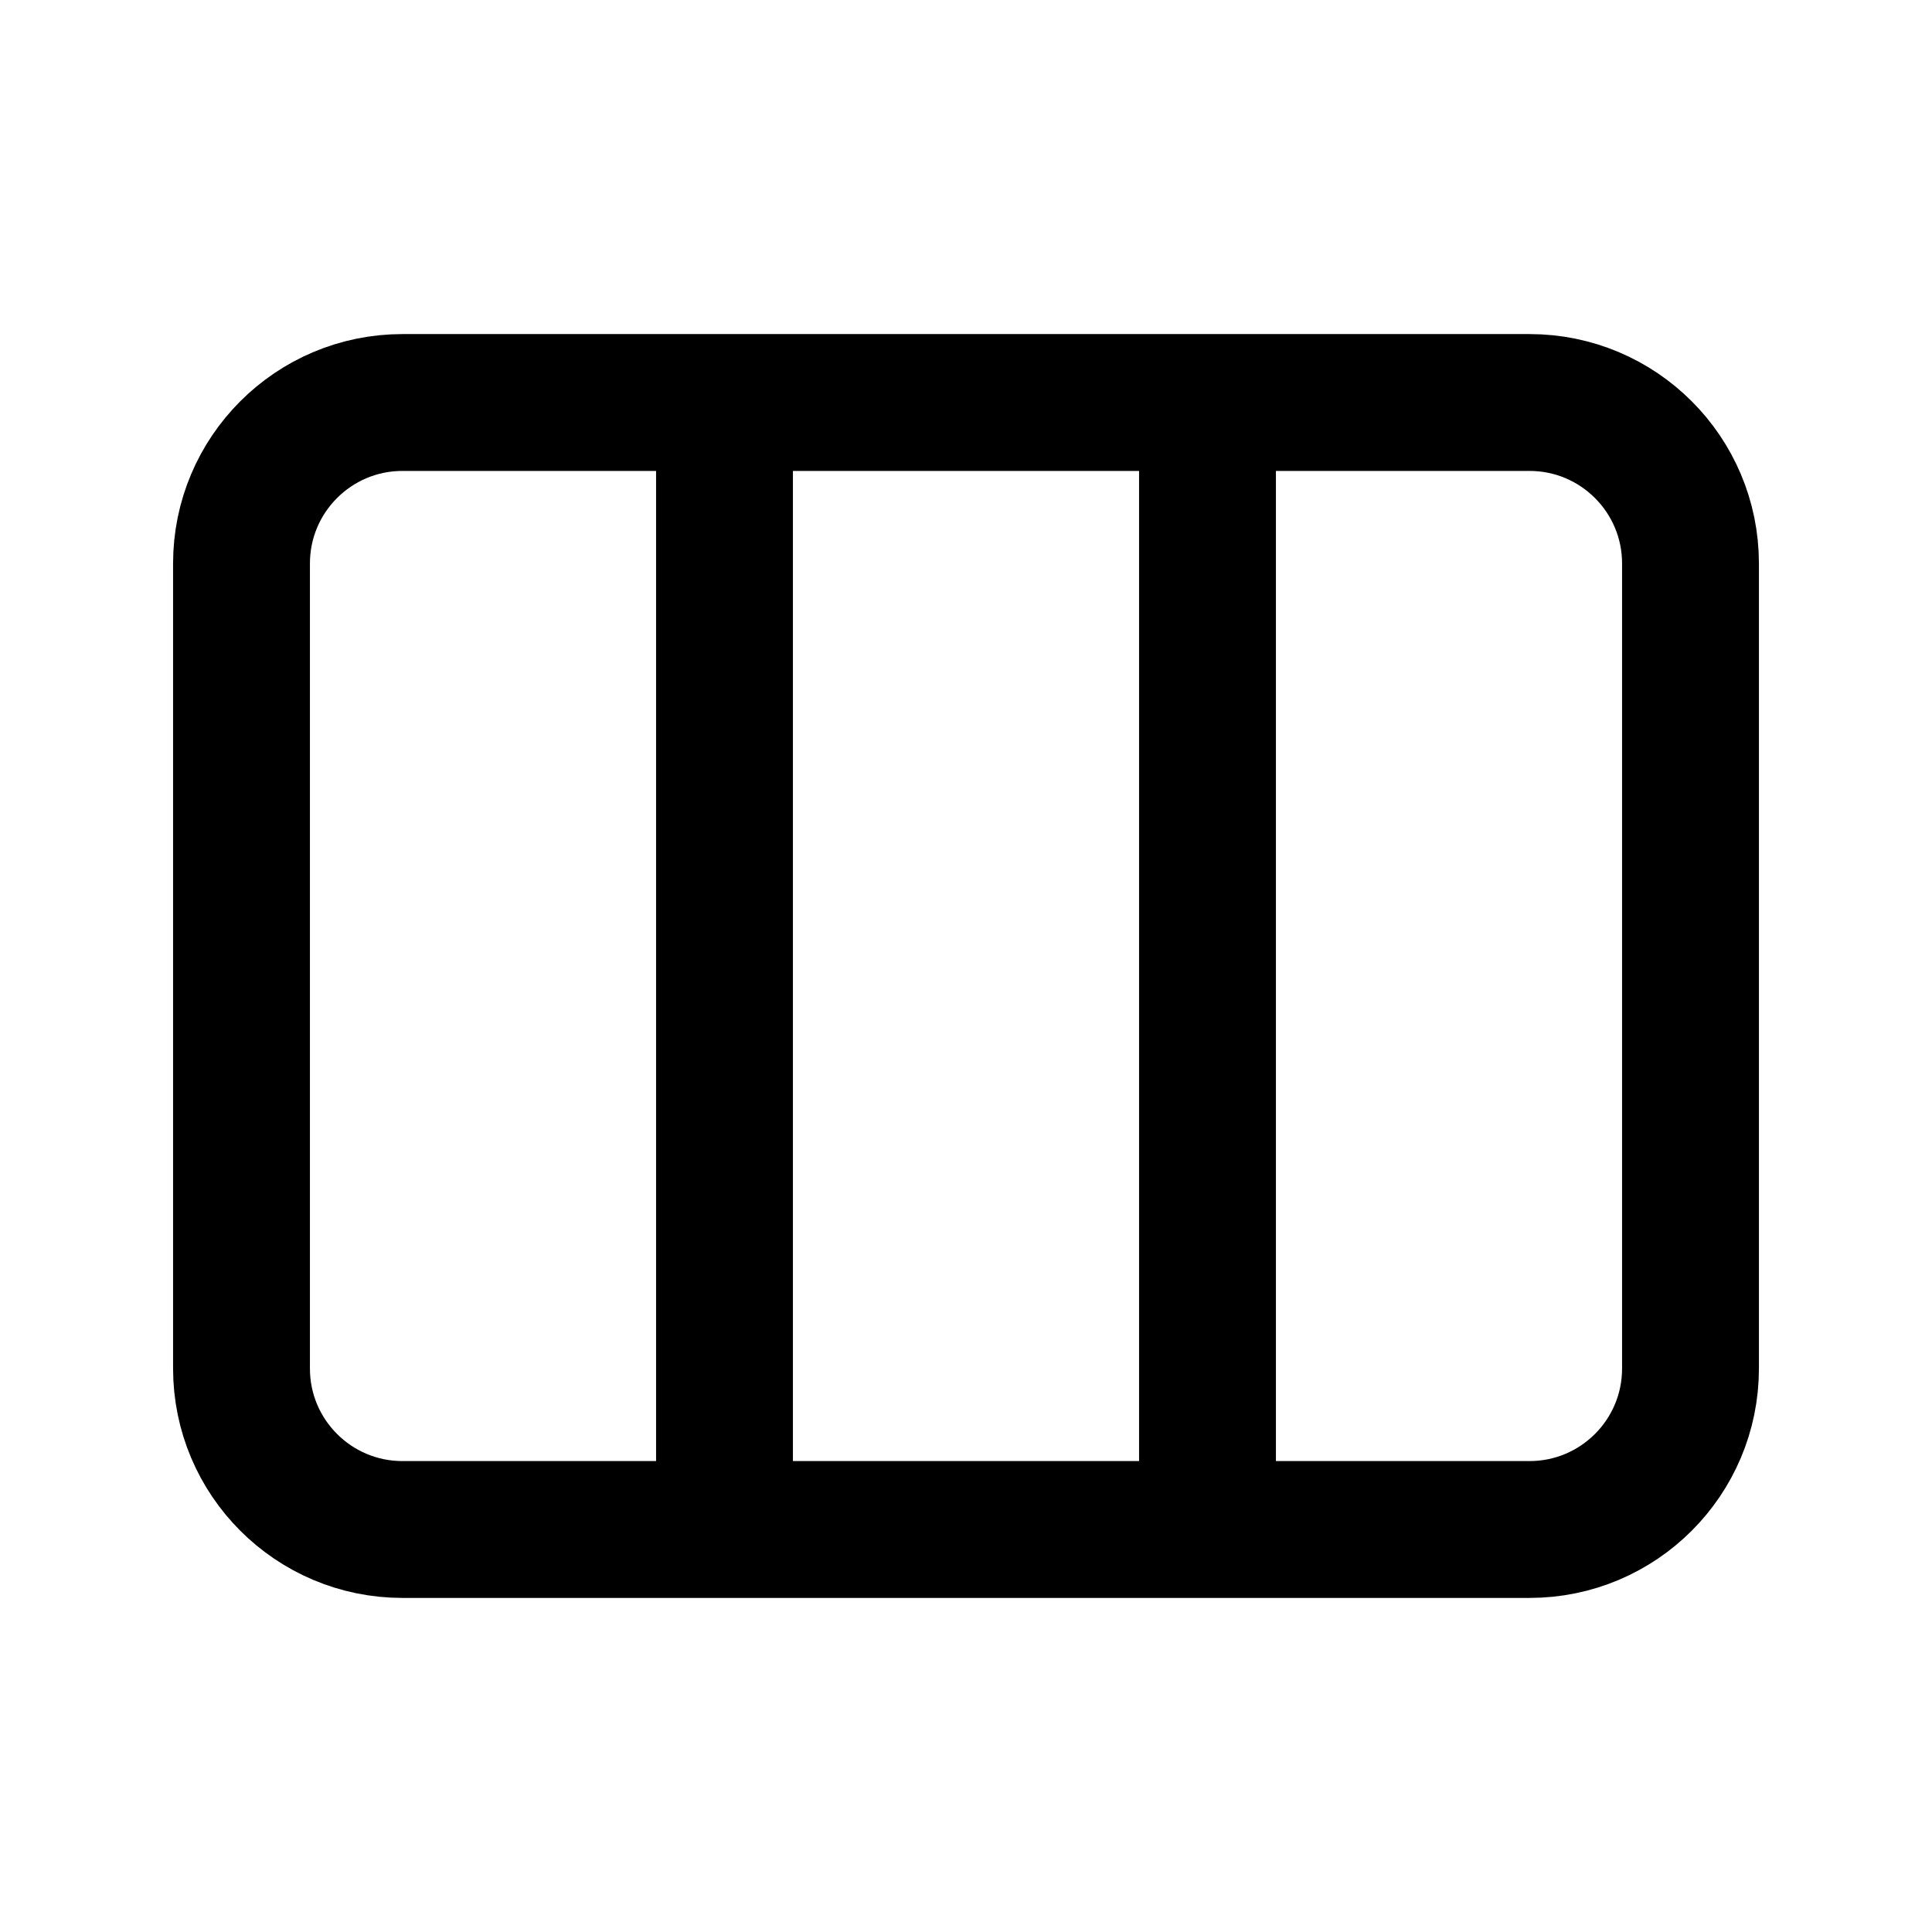
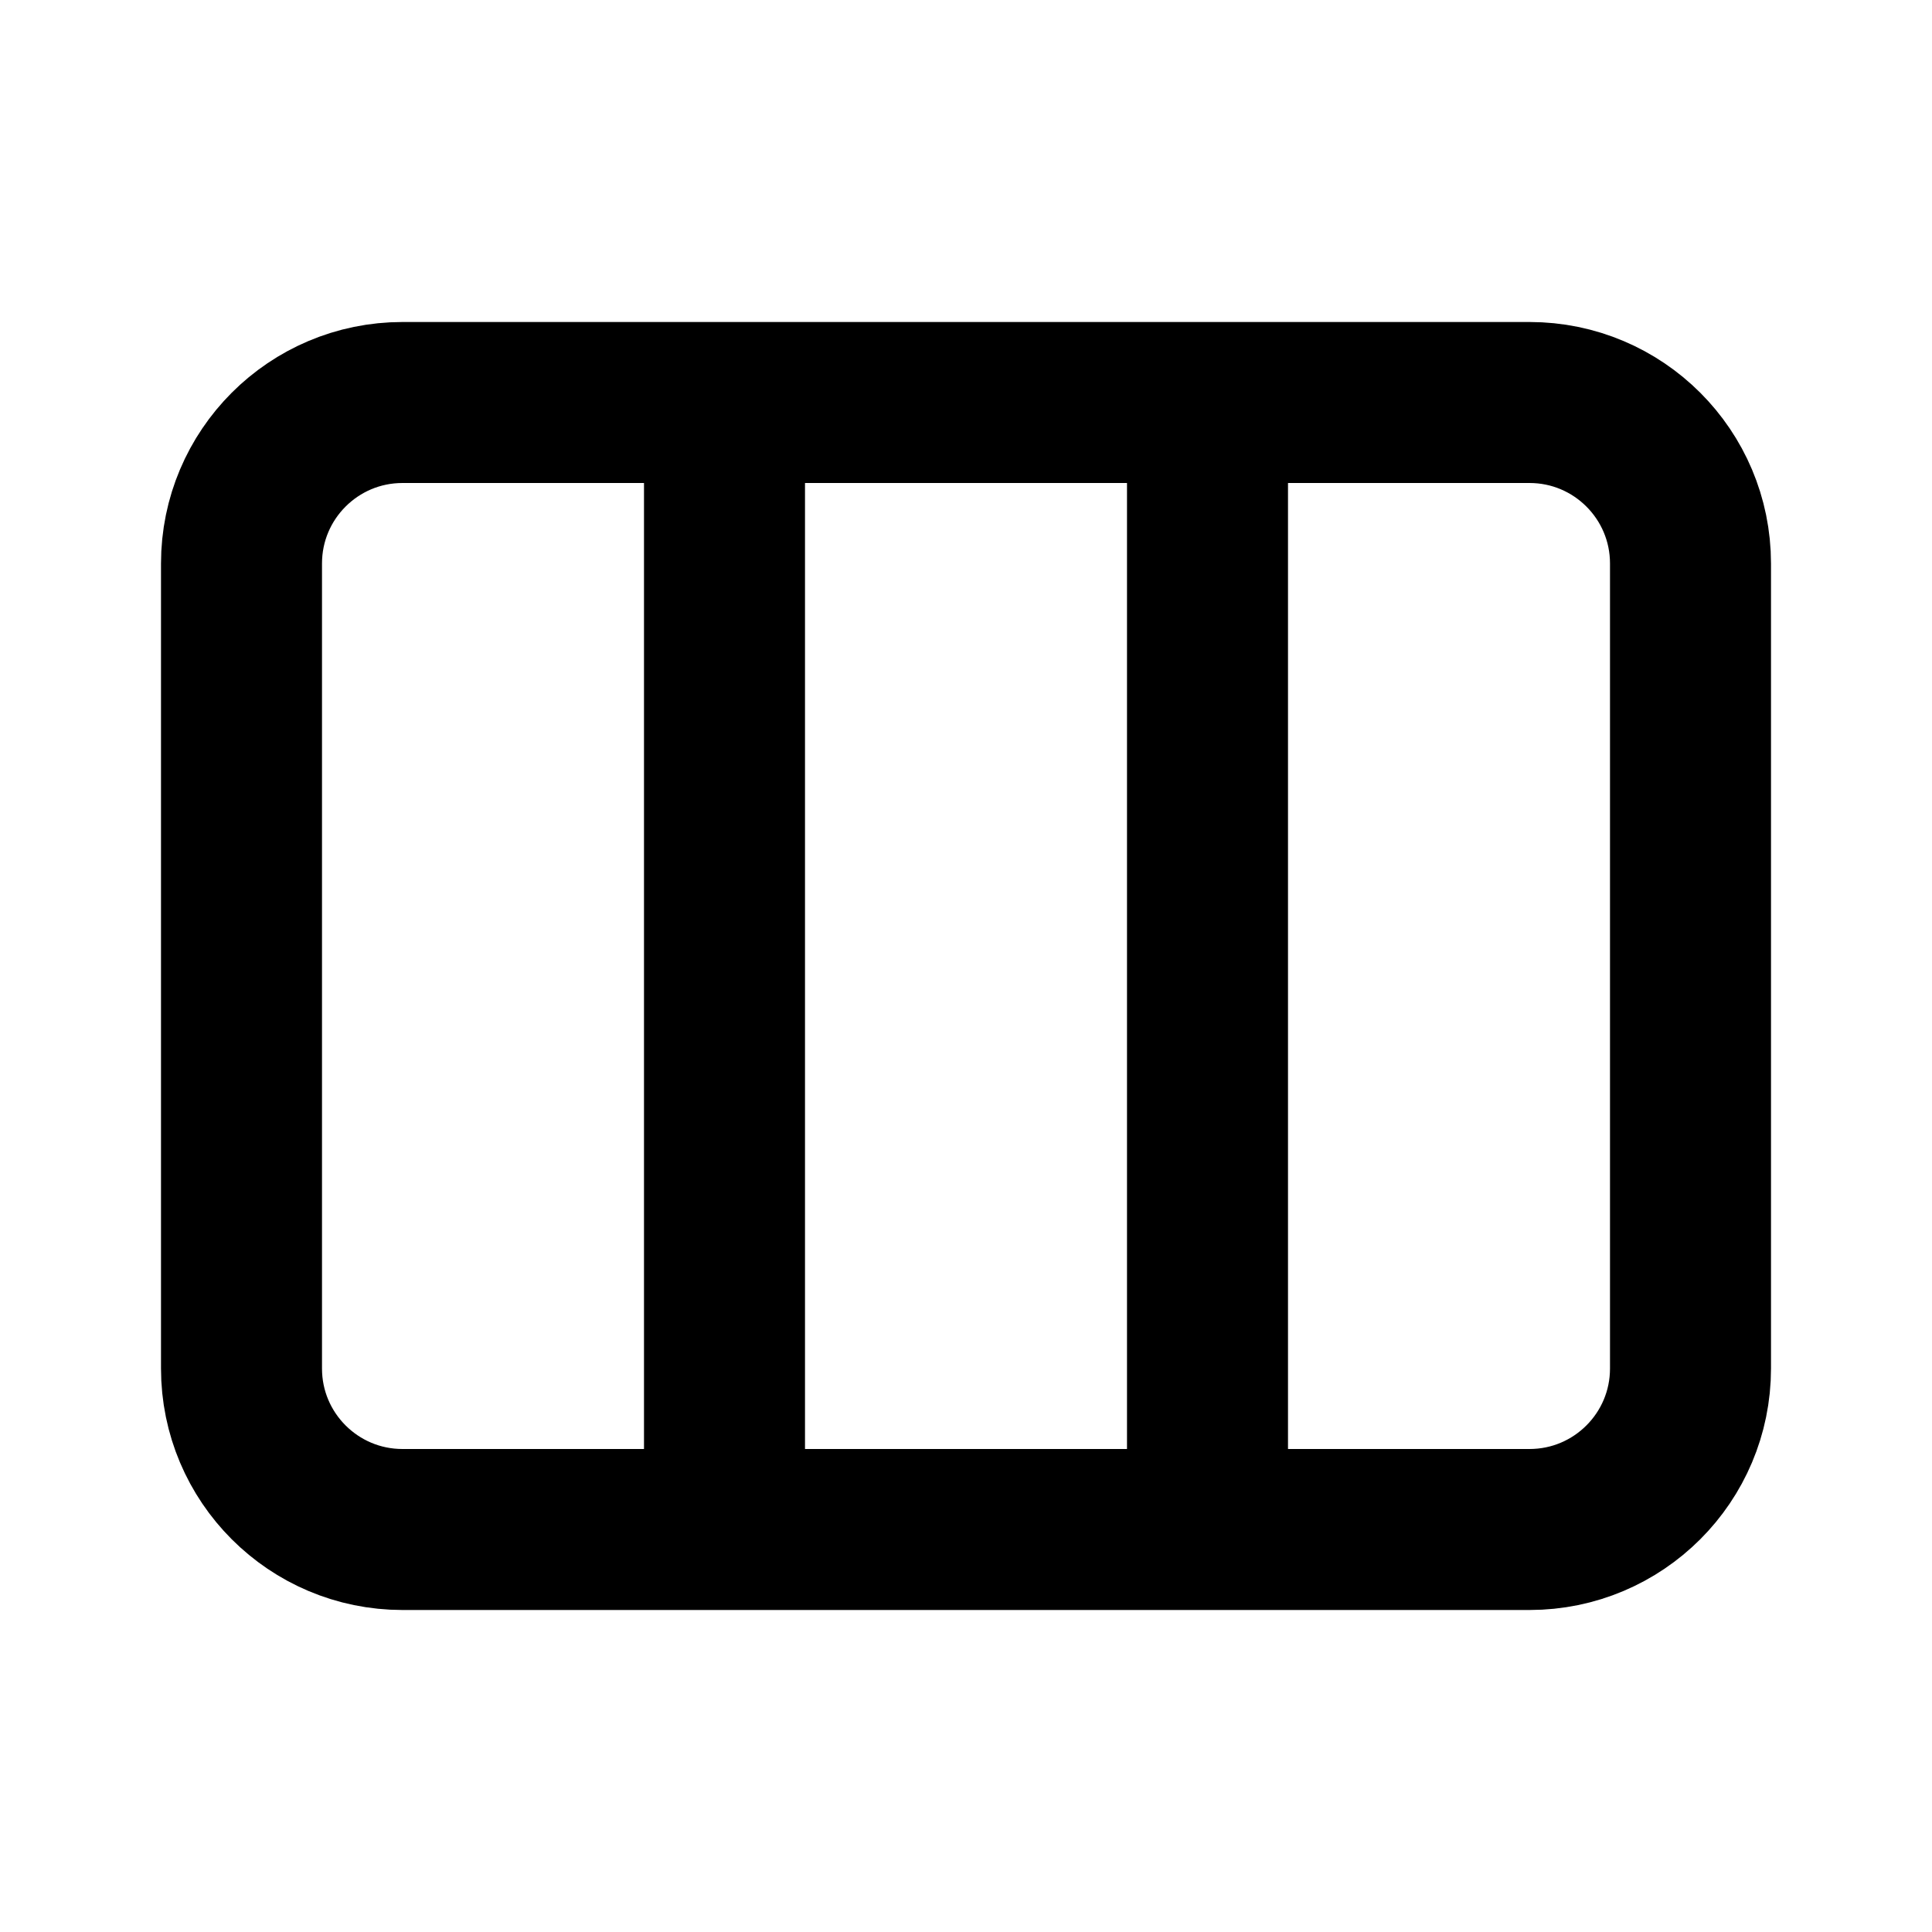
- <svg xmlns="http://www.w3.org/2000/svg" viewBox="0 0 24 24" fill="none" stroke="currentColor" stroke-width="1.7" stroke-linejoin="round">
+ <svg xmlns="http://www.w3.org/2000/svg" viewBox="0 0 24 24" fill="none" stroke="currentColor" stroke-width="2" stroke-linejoin="round">
  <rect x="3" y="5" width="18" height="14" rx="2" />
  <line x1="9" y1="5" x2="9" y2="19" />
  <line x1="15" y1="5" x2="15" y2="19" />
</svg>
